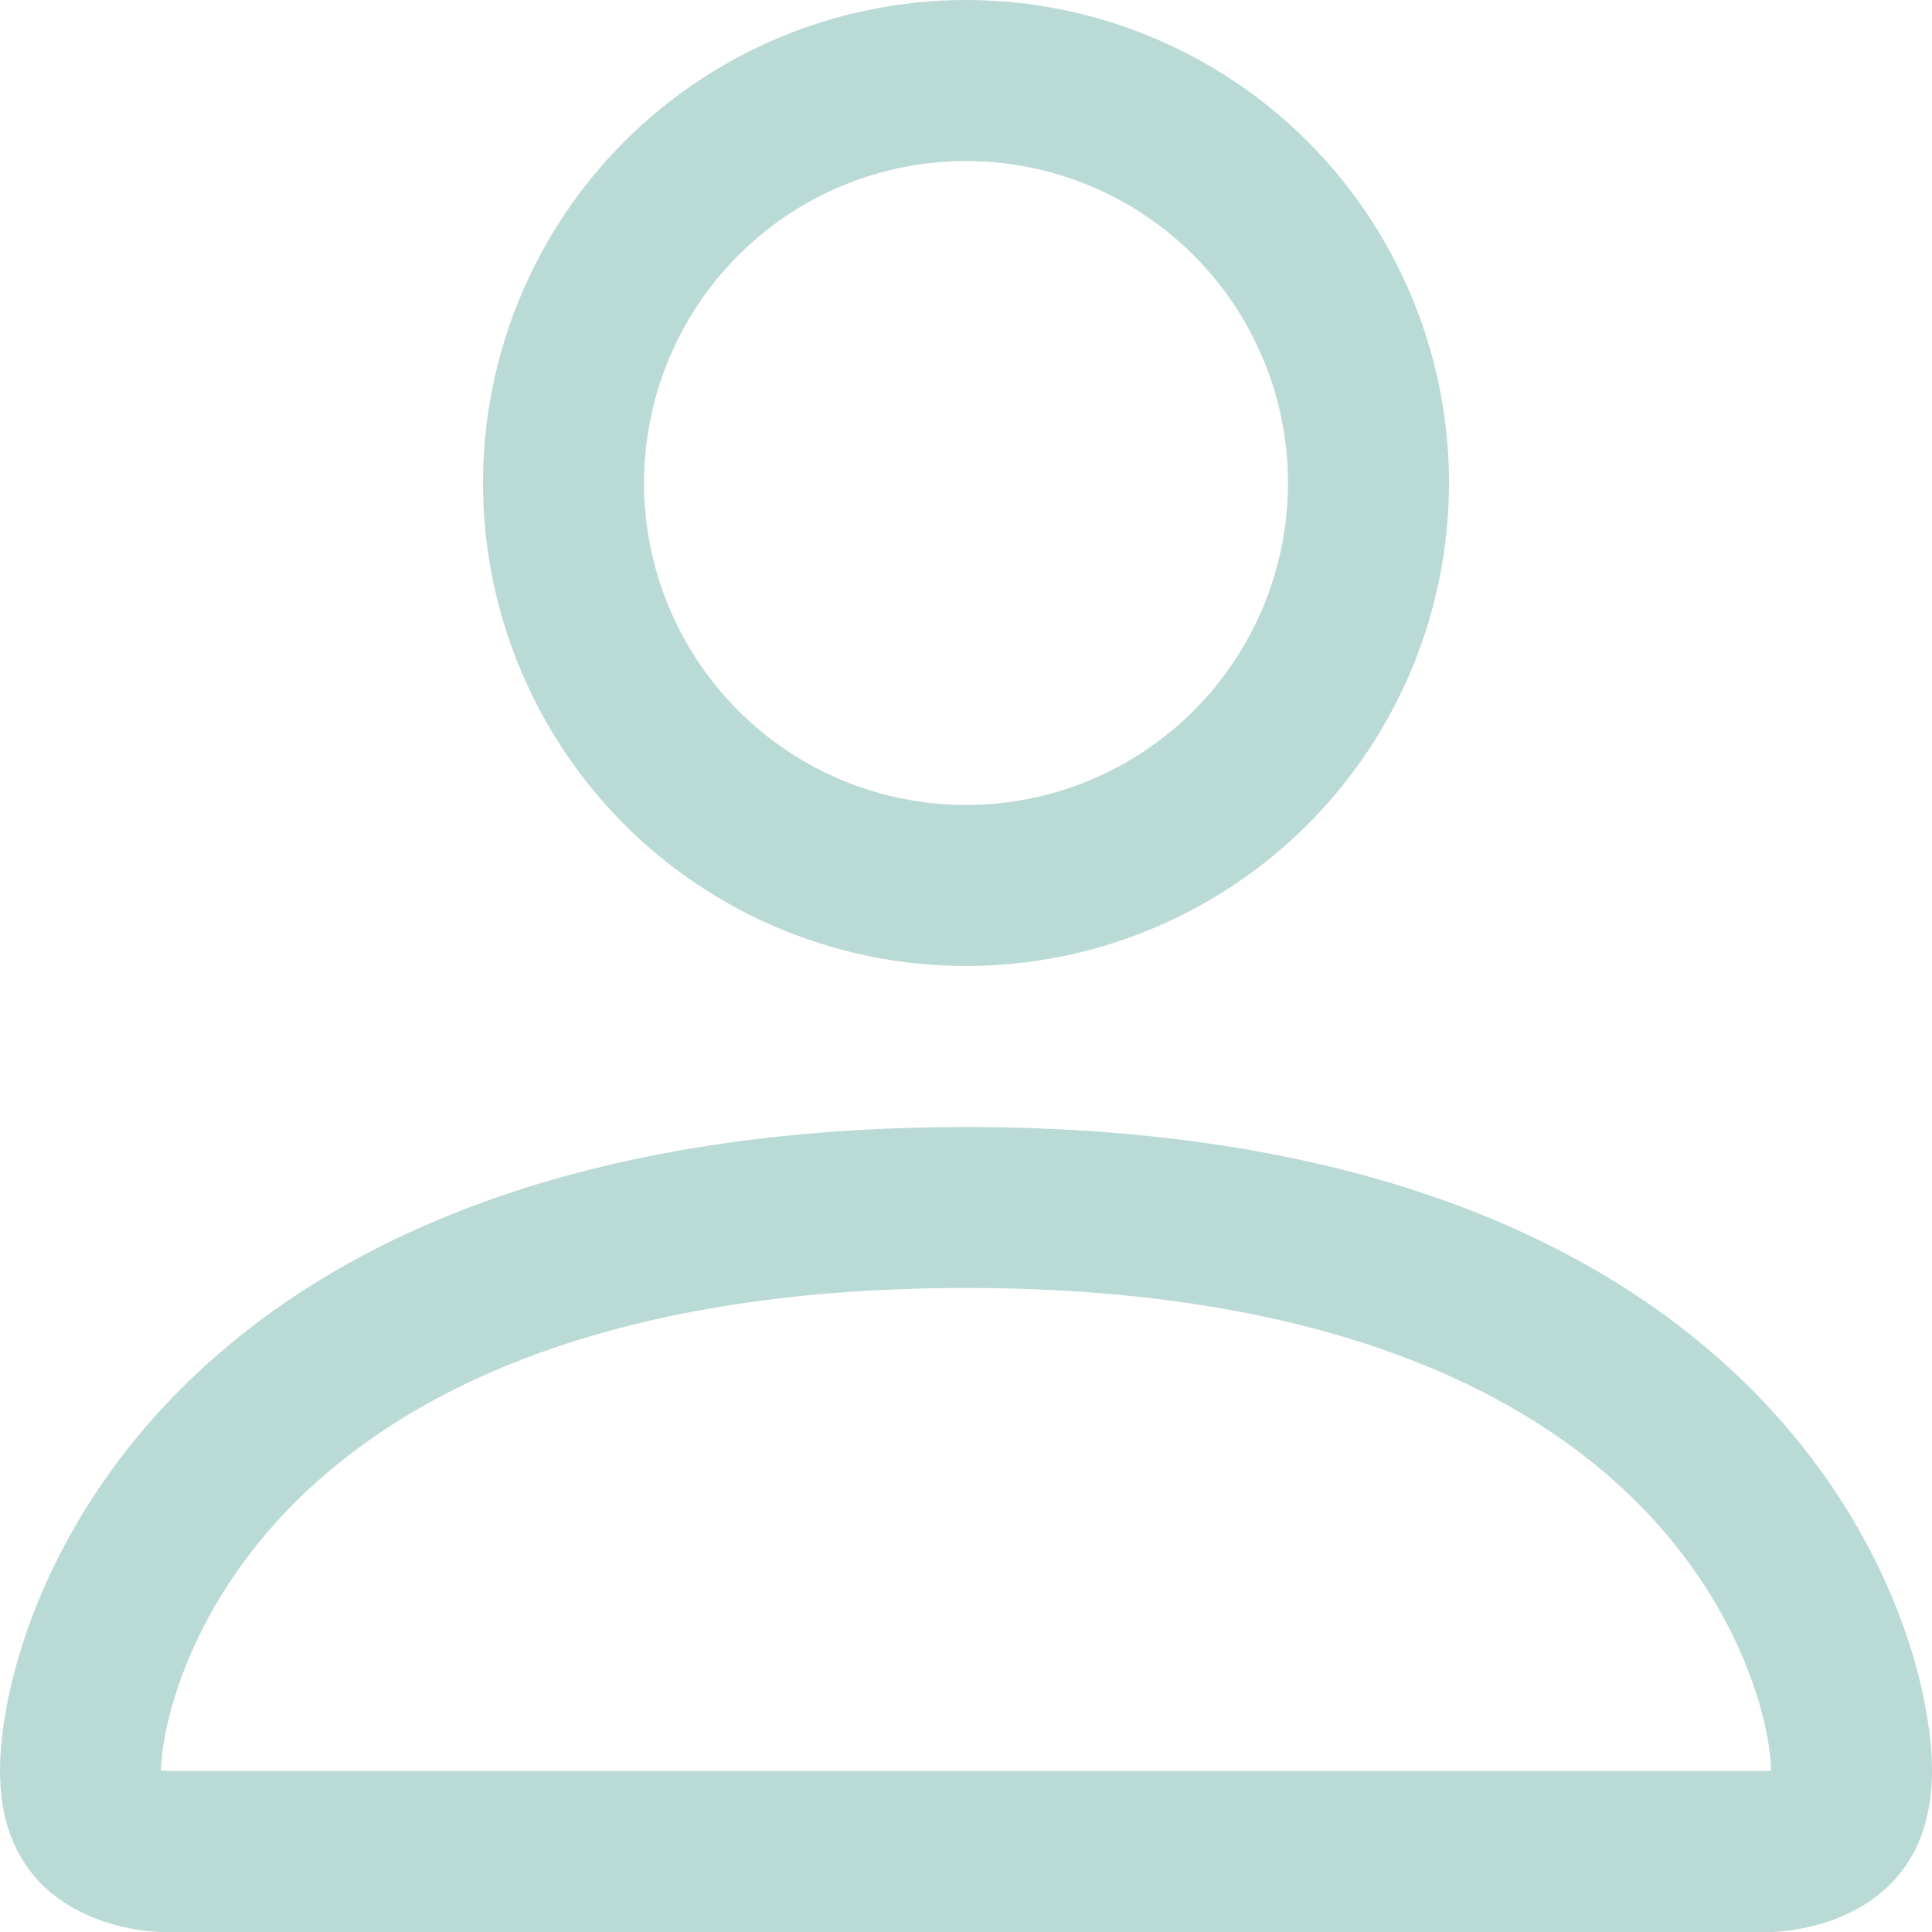
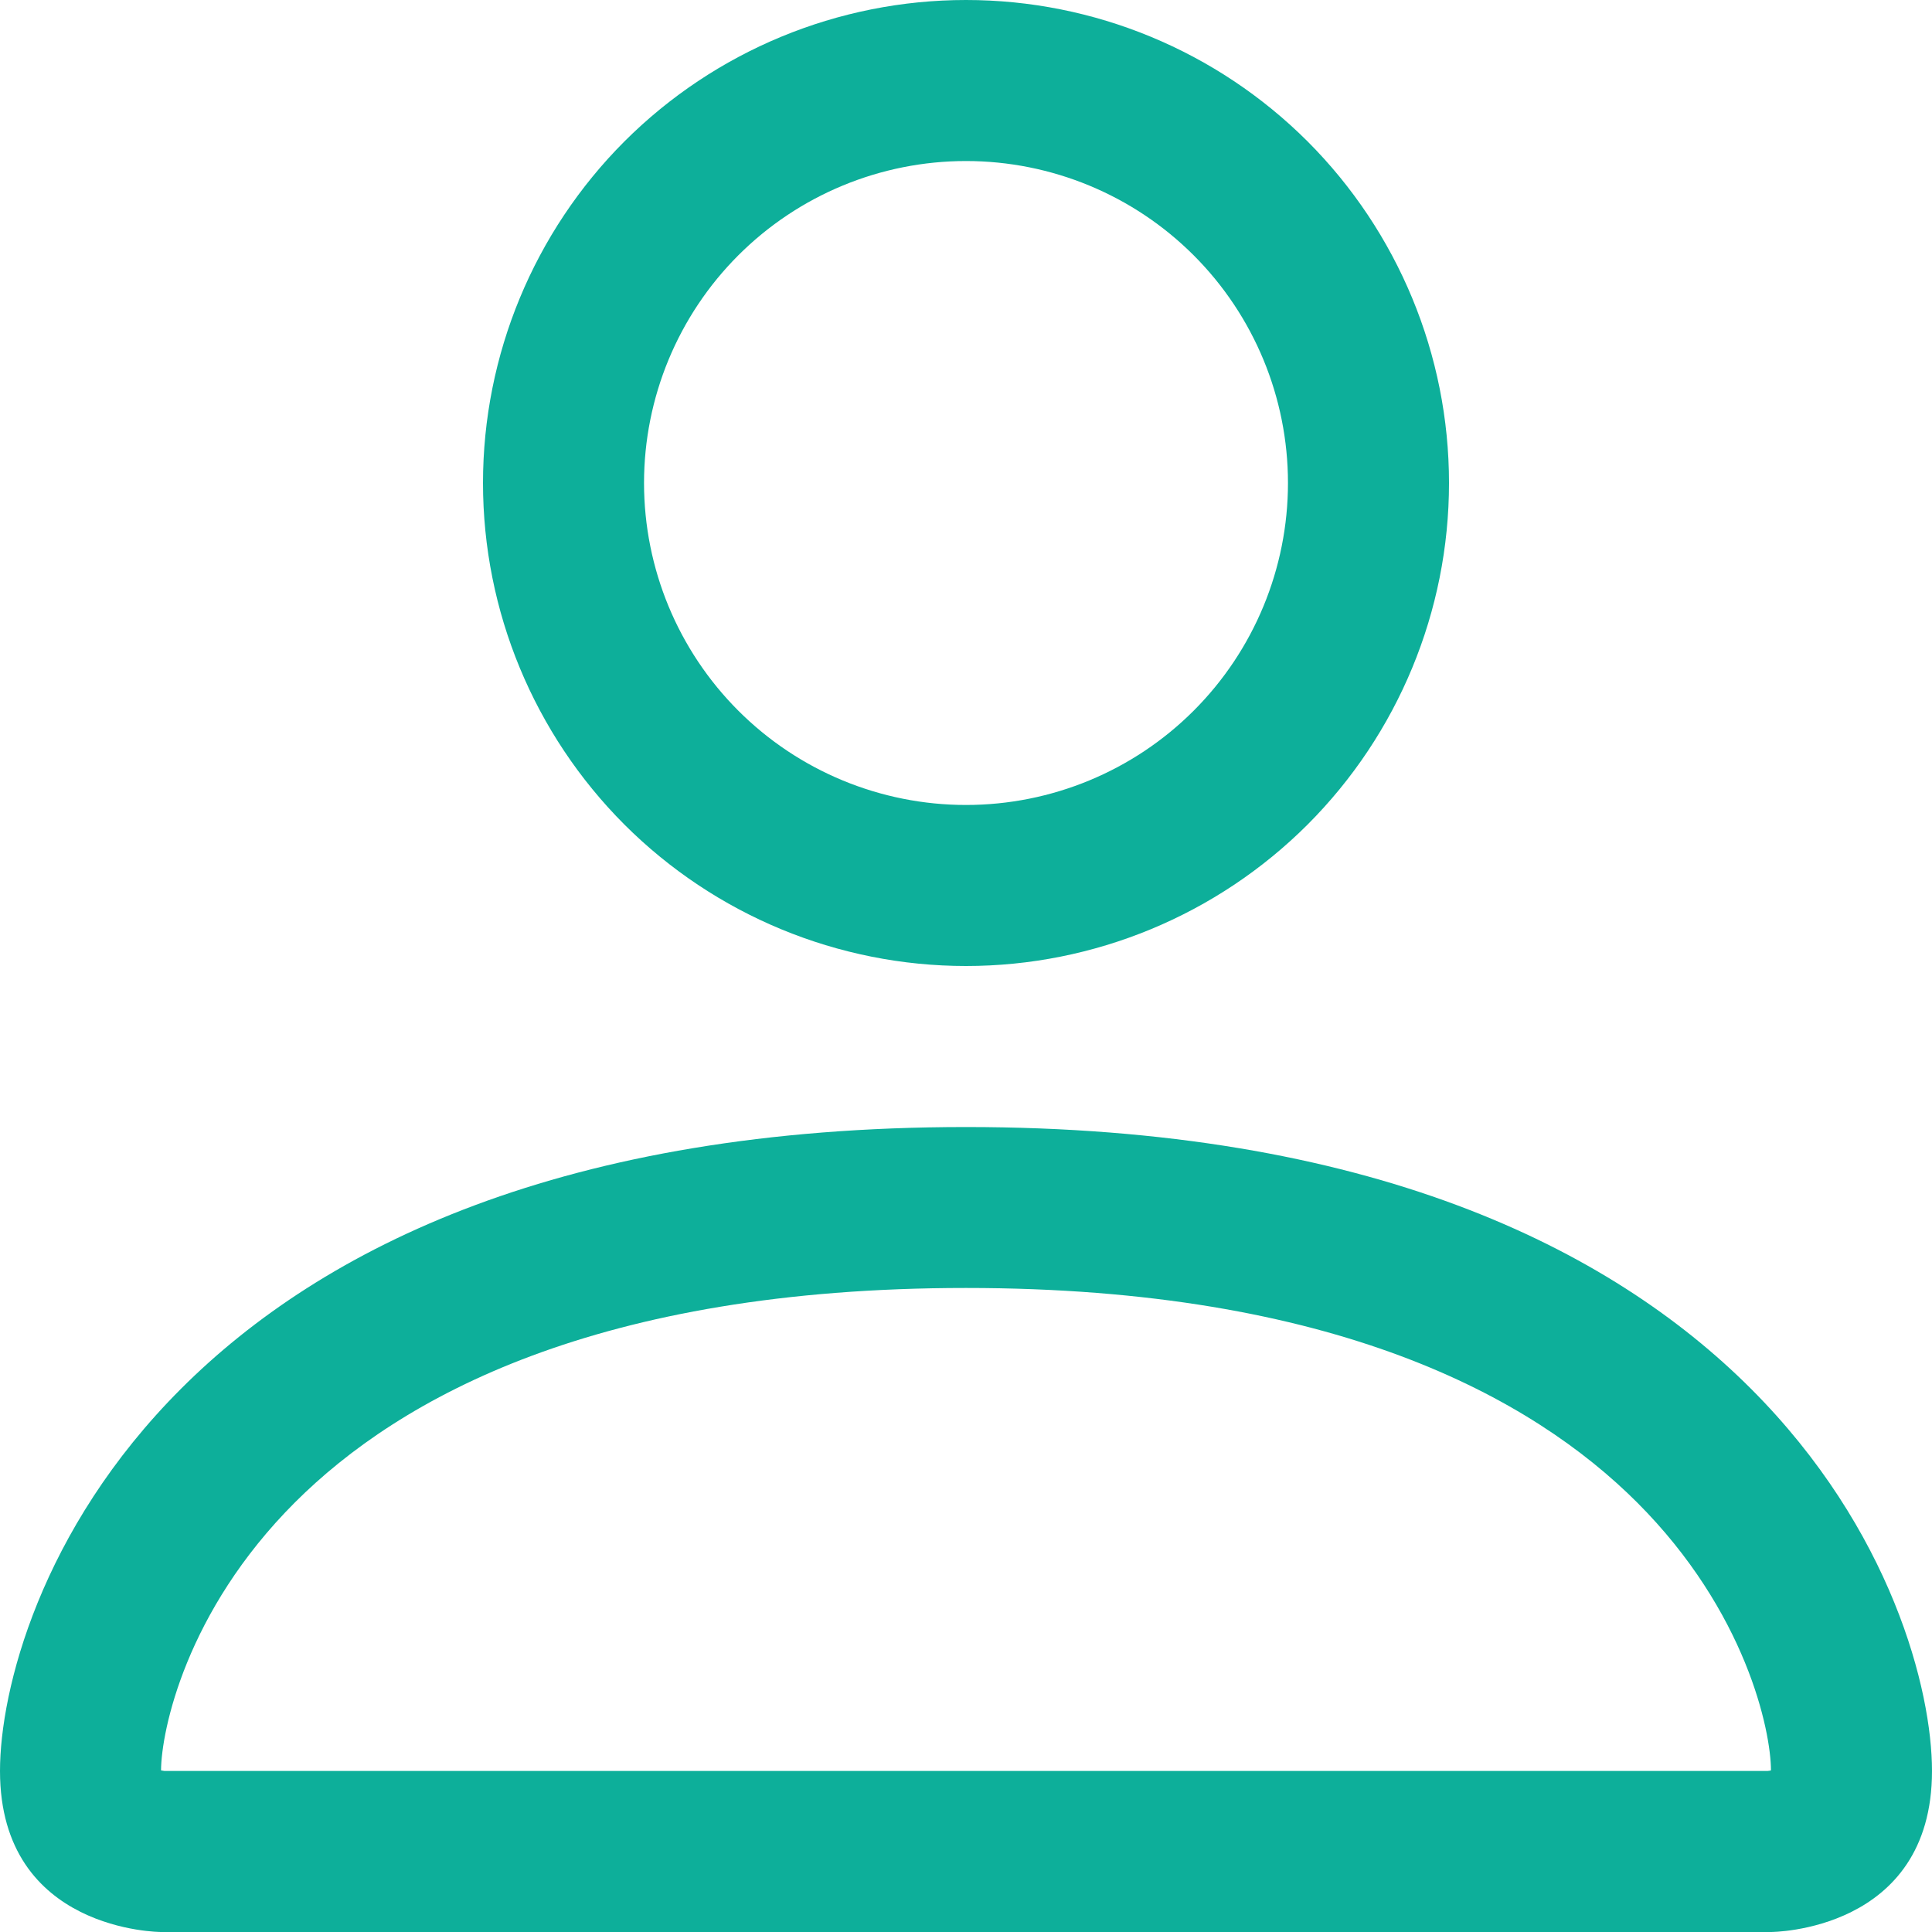
- <svg xmlns="http://www.w3.org/2000/svg" width="20" height="20" viewBox="0 0 20 20" fill="none">
-   <path fill-rule="evenodd" clip-rule="evenodd" d="M18.333 20C18.333 20 20 20 20 18.333C20 16.667 18.333 11.667 10 11.667C1.667 11.667 0 16.667 0 18.333C0 20 1.667 20 1.667 20H18.333ZM1.675 18.427V18.423V18.427ZM1.703 18.333H18.297C18.305 18.332 18.312 18.331 18.32 18.33L18.333 18.327C18.332 17.917 18.077 16.683 16.947 15.553C15.86 14.467 13.815 13.333 10 13.333C6.183 13.333 4.14 14.467 3.053 15.553C1.923 16.683 1.67 17.917 1.667 18.327C1.679 18.329 1.691 18.331 1.703 18.333ZM18.327 18.427V18.423V18.427ZM10 8.333C10.884 8.333 11.732 7.982 12.357 7.357C12.982 6.732 13.333 5.884 13.333 5C13.333 4.116 12.982 3.268 12.357 2.643C11.732 2.018 10.884 1.667 10 1.667C9.116 1.667 8.268 2.018 7.643 2.643C7.018 3.268 6.667 4.116 6.667 5C6.667 5.884 7.018 6.732 7.643 7.357C8.268 7.982 9.116 8.333 10 8.333ZM15 5C15 6.326 14.473 7.598 13.536 8.536C12.598 9.473 11.326 10 10 10C8.674 10 7.402 9.473 6.464 8.536C5.527 7.598 5 6.326 5 5C5 3.674 5.527 2.402 6.464 1.464C7.402 0.527 8.674 0 10 0C11.326 0 12.598 0.527 13.536 1.464C14.473 2.402 15 3.674 15 5Z" fill="#BADAD6" />
+ <svg xmlns="http://www.w3.org/2000/svg" width="20" height="20" viewBox="0 0 20 20" fill="none" version="1.1" id="svg4">
+   <defs id="defs8" />
+   <path fill-rule="evenodd" clip-rule="evenodd" d="M18.333 20C18.333 20 20 20 20 18.333C20 16.667 18.333 11.667 10 11.667C1.667 11.667 0 16.667 0 18.333C0 20 1.667 20 1.667 20H18.333ZM1.675 18.427V18.423V18.427ZM1.703 18.333H18.297C18.305 18.332 18.312 18.331 18.32 18.33L18.333 18.327C18.332 17.917 18.077 16.683 16.947 15.553C15.86 14.467 13.815 13.333 10 13.333C6.183 13.333 4.14 14.467 3.053 15.553C1.923 16.683 1.67 17.917 1.667 18.327C1.679 18.329 1.691 18.331 1.703 18.333ZM18.327 18.427V18.423V18.427ZM10 8.333C10.884 8.333 11.732 7.982 12.357 7.357C12.982 6.732 13.333 5.884 13.333 5C13.333 4.116 12.982 3.268 12.357 2.643C11.732 2.018 10.884 1.667 10 1.667C9.116 1.667 8.268 2.018 7.643 2.643C7.018 3.268 6.667 4.116 6.667 5C6.667 5.884 7.018 6.732 7.643 7.357C8.268 7.982 9.116 8.333 10 8.333ZM15 5C15 6.326 14.473 7.598 13.536 8.536C12.598 9.473 11.326 10 10 10C8.674 10 7.402 9.473 6.464 8.536C5.527 7.598 5 6.326 5 5C5 3.674 5.527 2.402 6.464 1.464C7.402 0.527 8.674 0 10 0C11.326 0 12.598 0.527 13.536 1.464C14.473 2.402 15 3.674 15 5Z" fill="#BADAD6" id="path2" style="fill:#0daf9a;fill-opacity:1" />
</svg>
